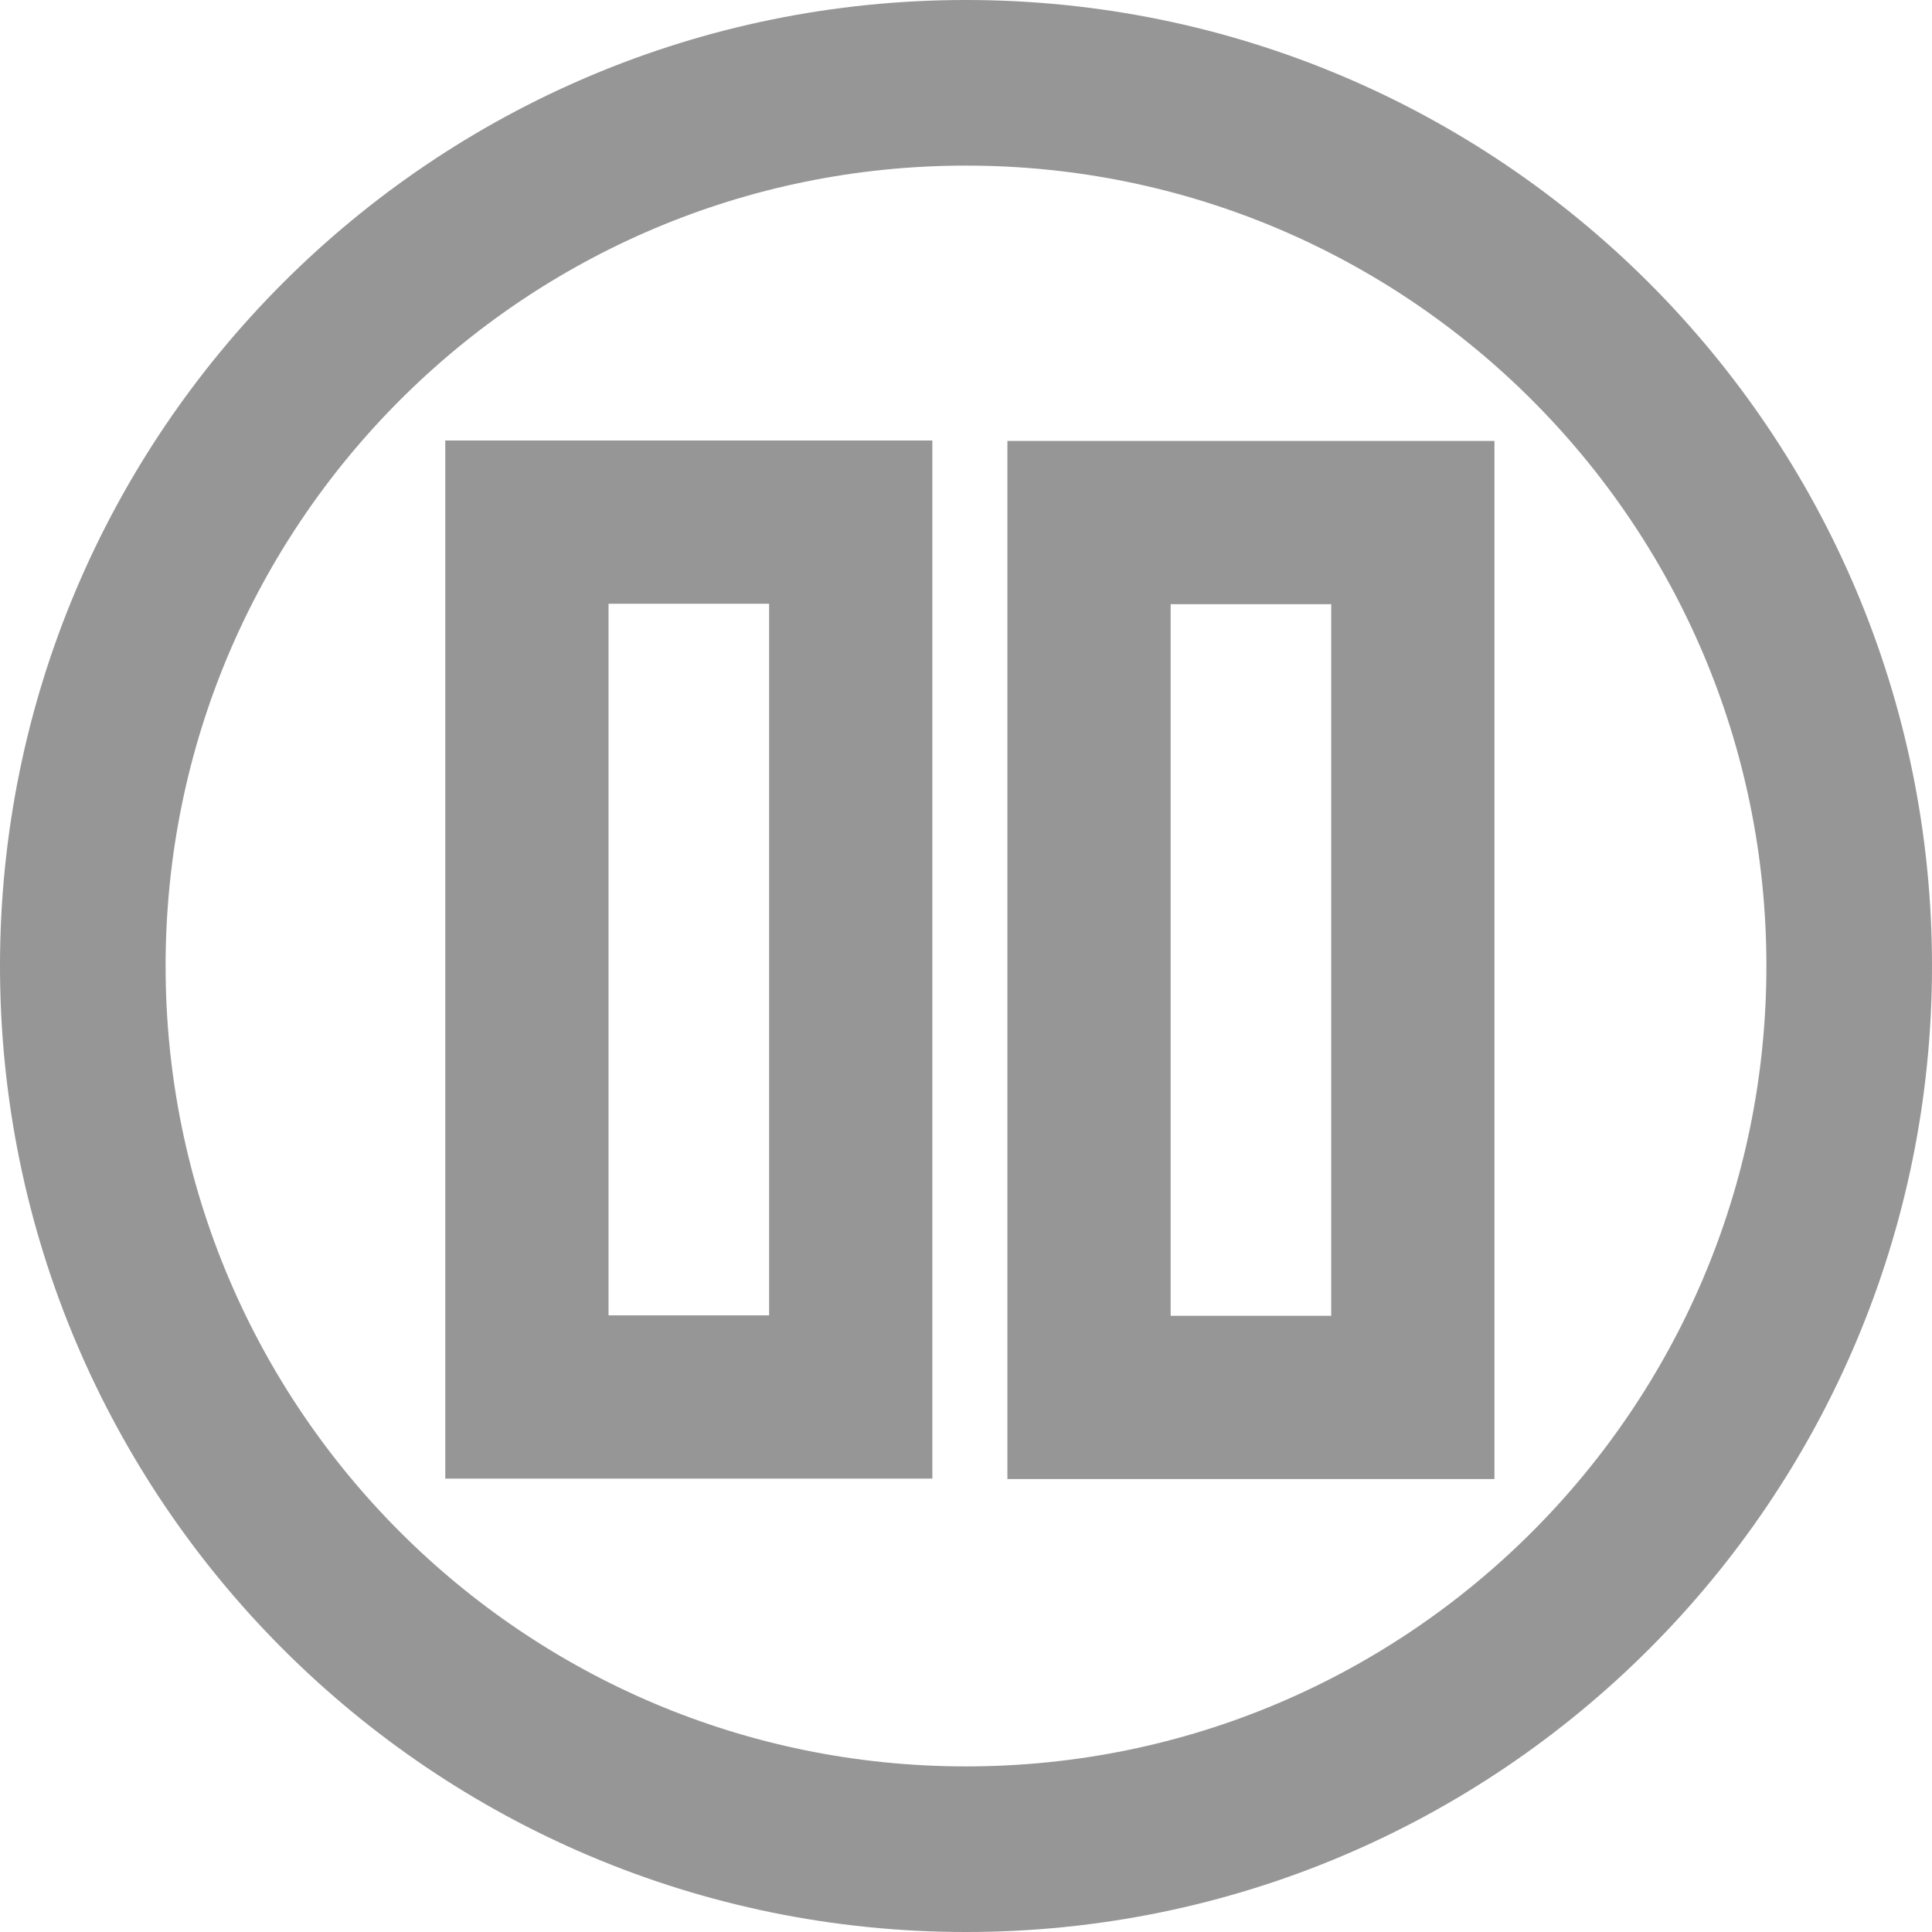
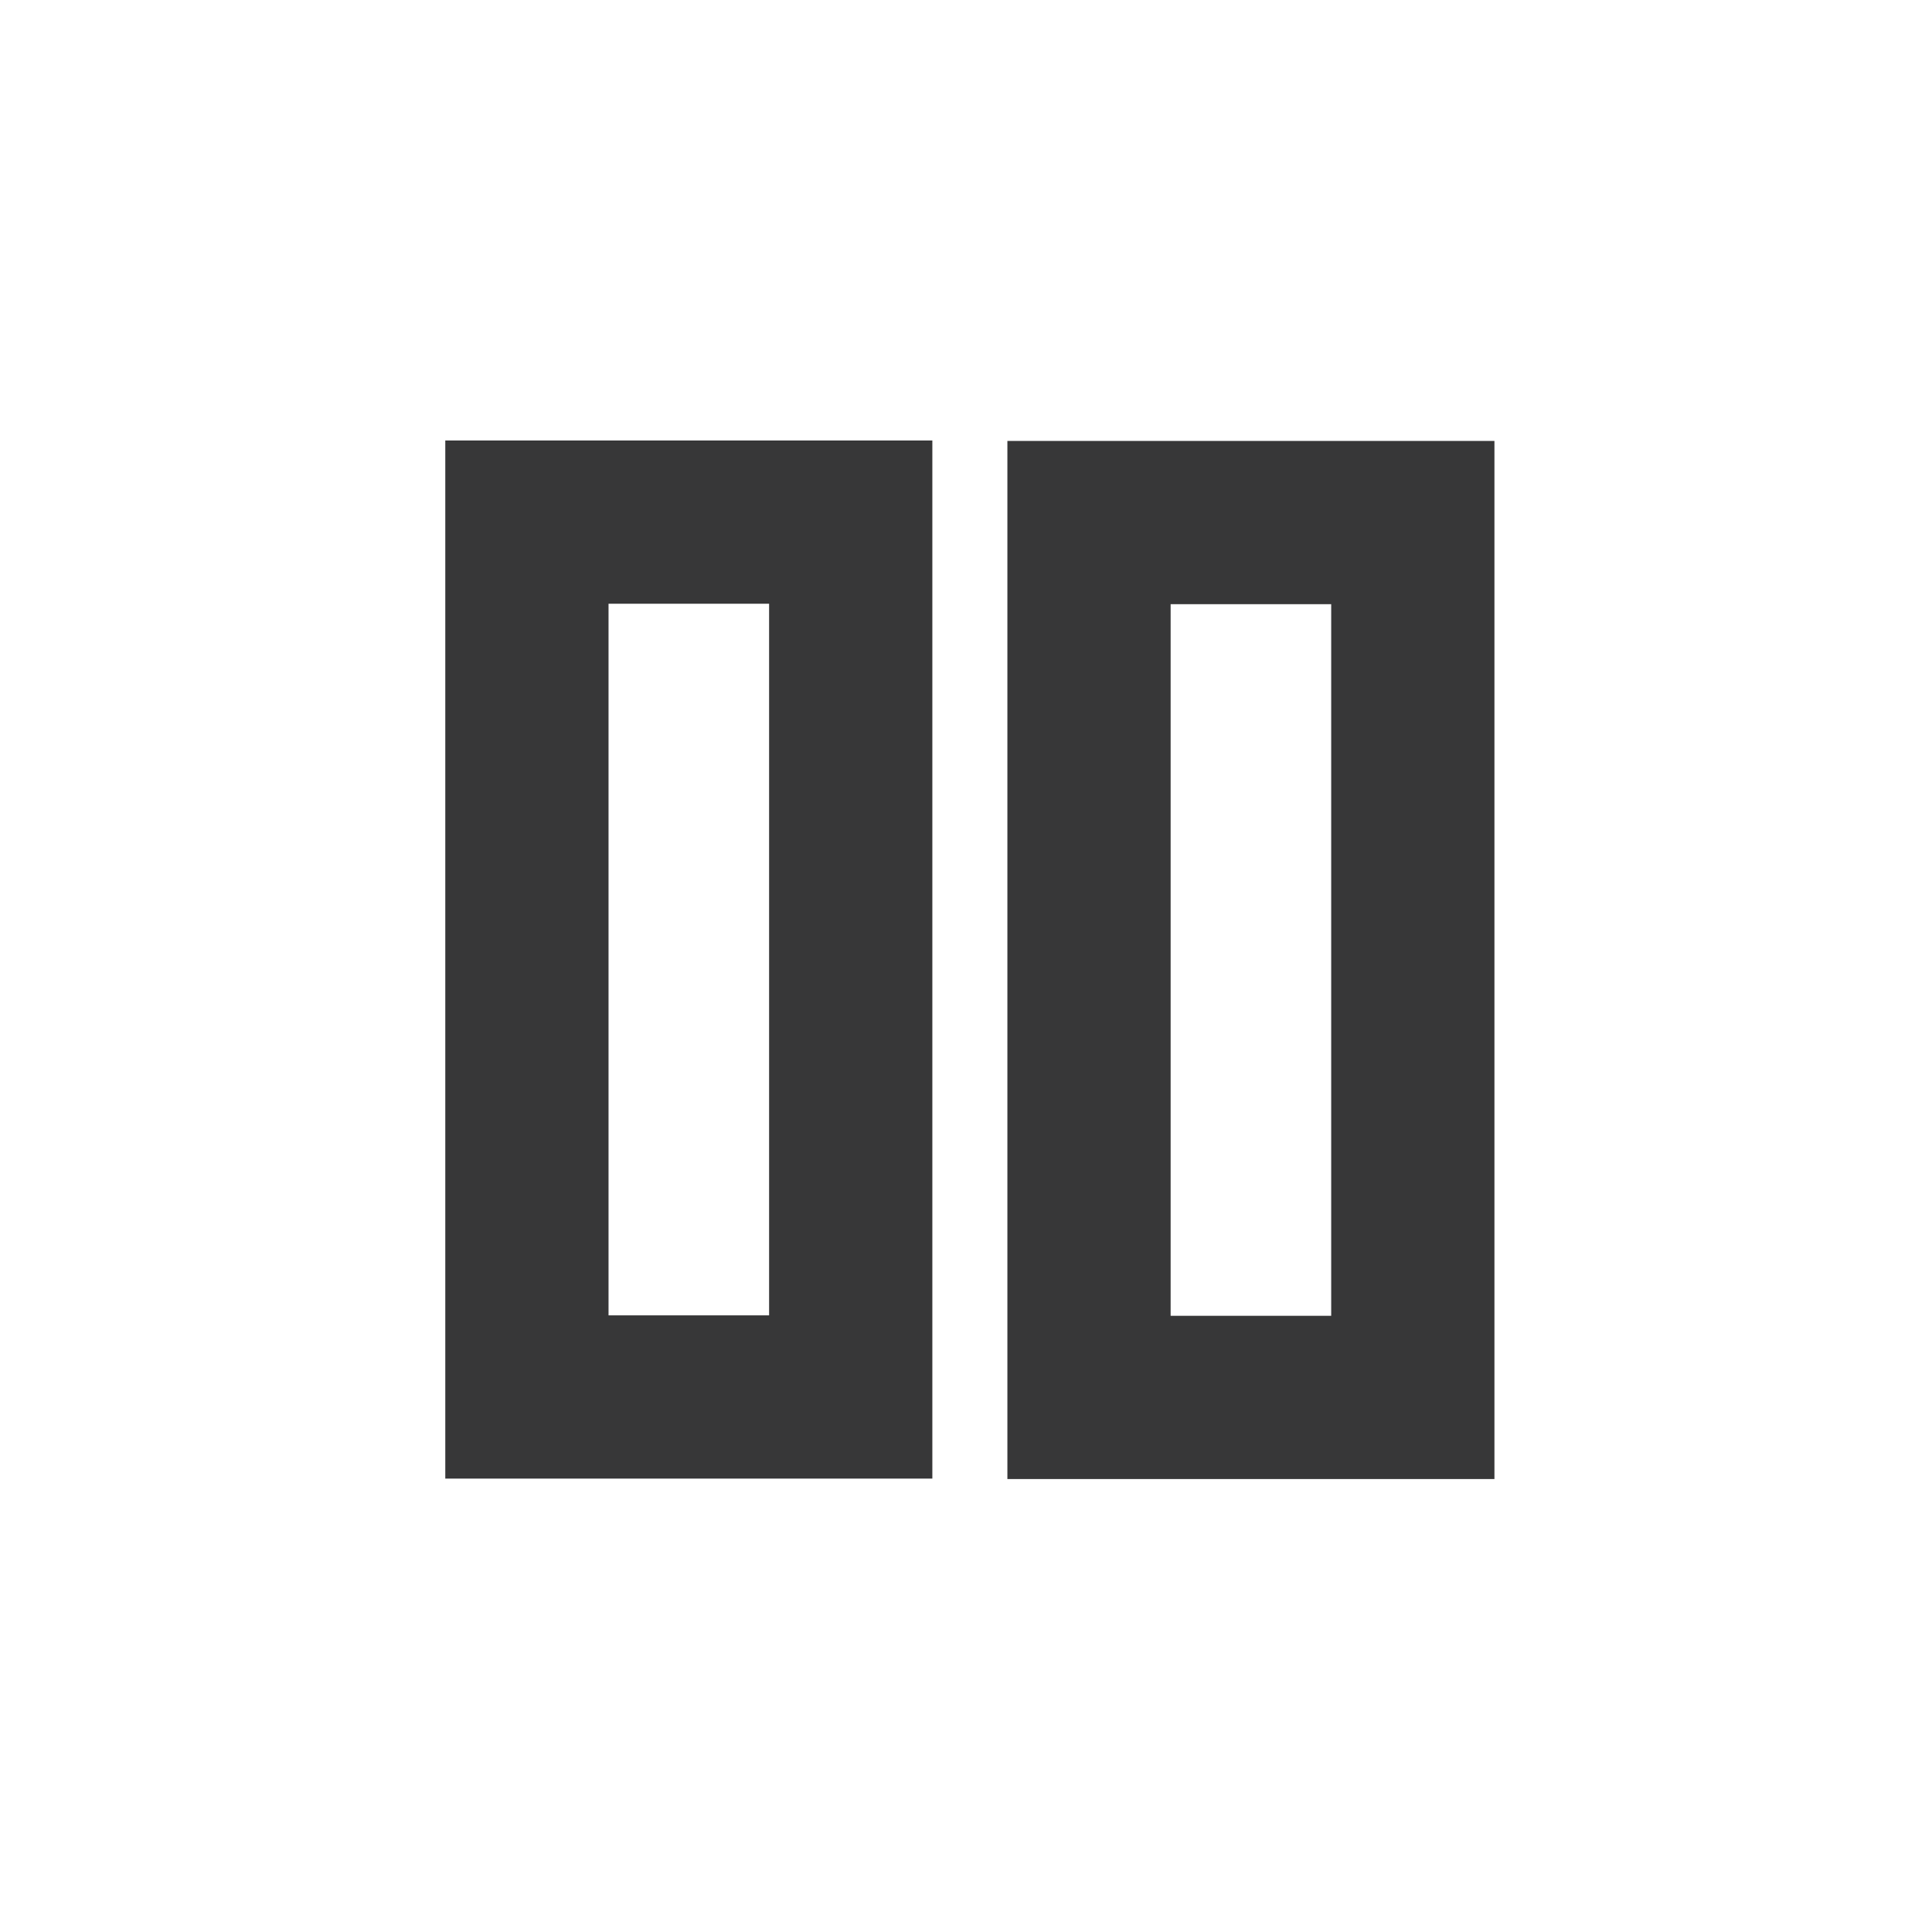
<svg xmlns="http://www.w3.org/2000/svg" width="98.778mm" height="98.778mm" viewBox="0 0 350 350" id="svg2" version="1.1">
  <defs id="defs4" />
  <g id="layer1" transform="translate(-102.1429,-168.7908)">
-     <circle style="fill:none;fill-opacity:1;stroke:#969696;stroke-width:30;stroke-miterlimit:4;stroke-dasharray:none;stroke-dashoffset:0;stroke-opacity:1" id="path4142" cx="277.143" cy="343.791" r="160" />
-     <rect style="fill:none;fill-opacity:1;stroke:#969696;stroke-width:29.573;stroke-miterlimit:4;stroke-dasharray:none;stroke-dashoffset:0;stroke-opacity:1" id="rect4146-1" width="58.661" height="158.49" x="299.427" y="263.457" />
-     <path style="fill:none;fill-opacity:1;stroke:#969696;stroke-width:29.573;stroke-miterlimit:4;stroke-dasharray:none;stroke-dashoffset:0;stroke-opacity:1" d="m 197.598,263.377 0,158.49 58.662,0 0,-158.49 -58.662,0 z" id="rect4146" />
+     <rect style="fill:none;fill-opacity:1;stroke:#373738;stroke-width:29.573;stroke-miterlimit:4;stroke-dasharray:none;stroke-dashoffset:0;stroke-opacity:1" id="rect4146-1" width="58.661" height="158.49" x="299.427" y="263.457" />
+     <path style="fill:none;fill-opacity:1;stroke:#373738;stroke-width:29.573;stroke-miterlimit:4;stroke-dasharray:none;stroke-dashoffset:0;stroke-opacity:1" d="m 197.598,263.377 0,158.49 58.662,0 0,-158.49 -58.662,0 z" id="rect4146" />
  </g>
</svg>
